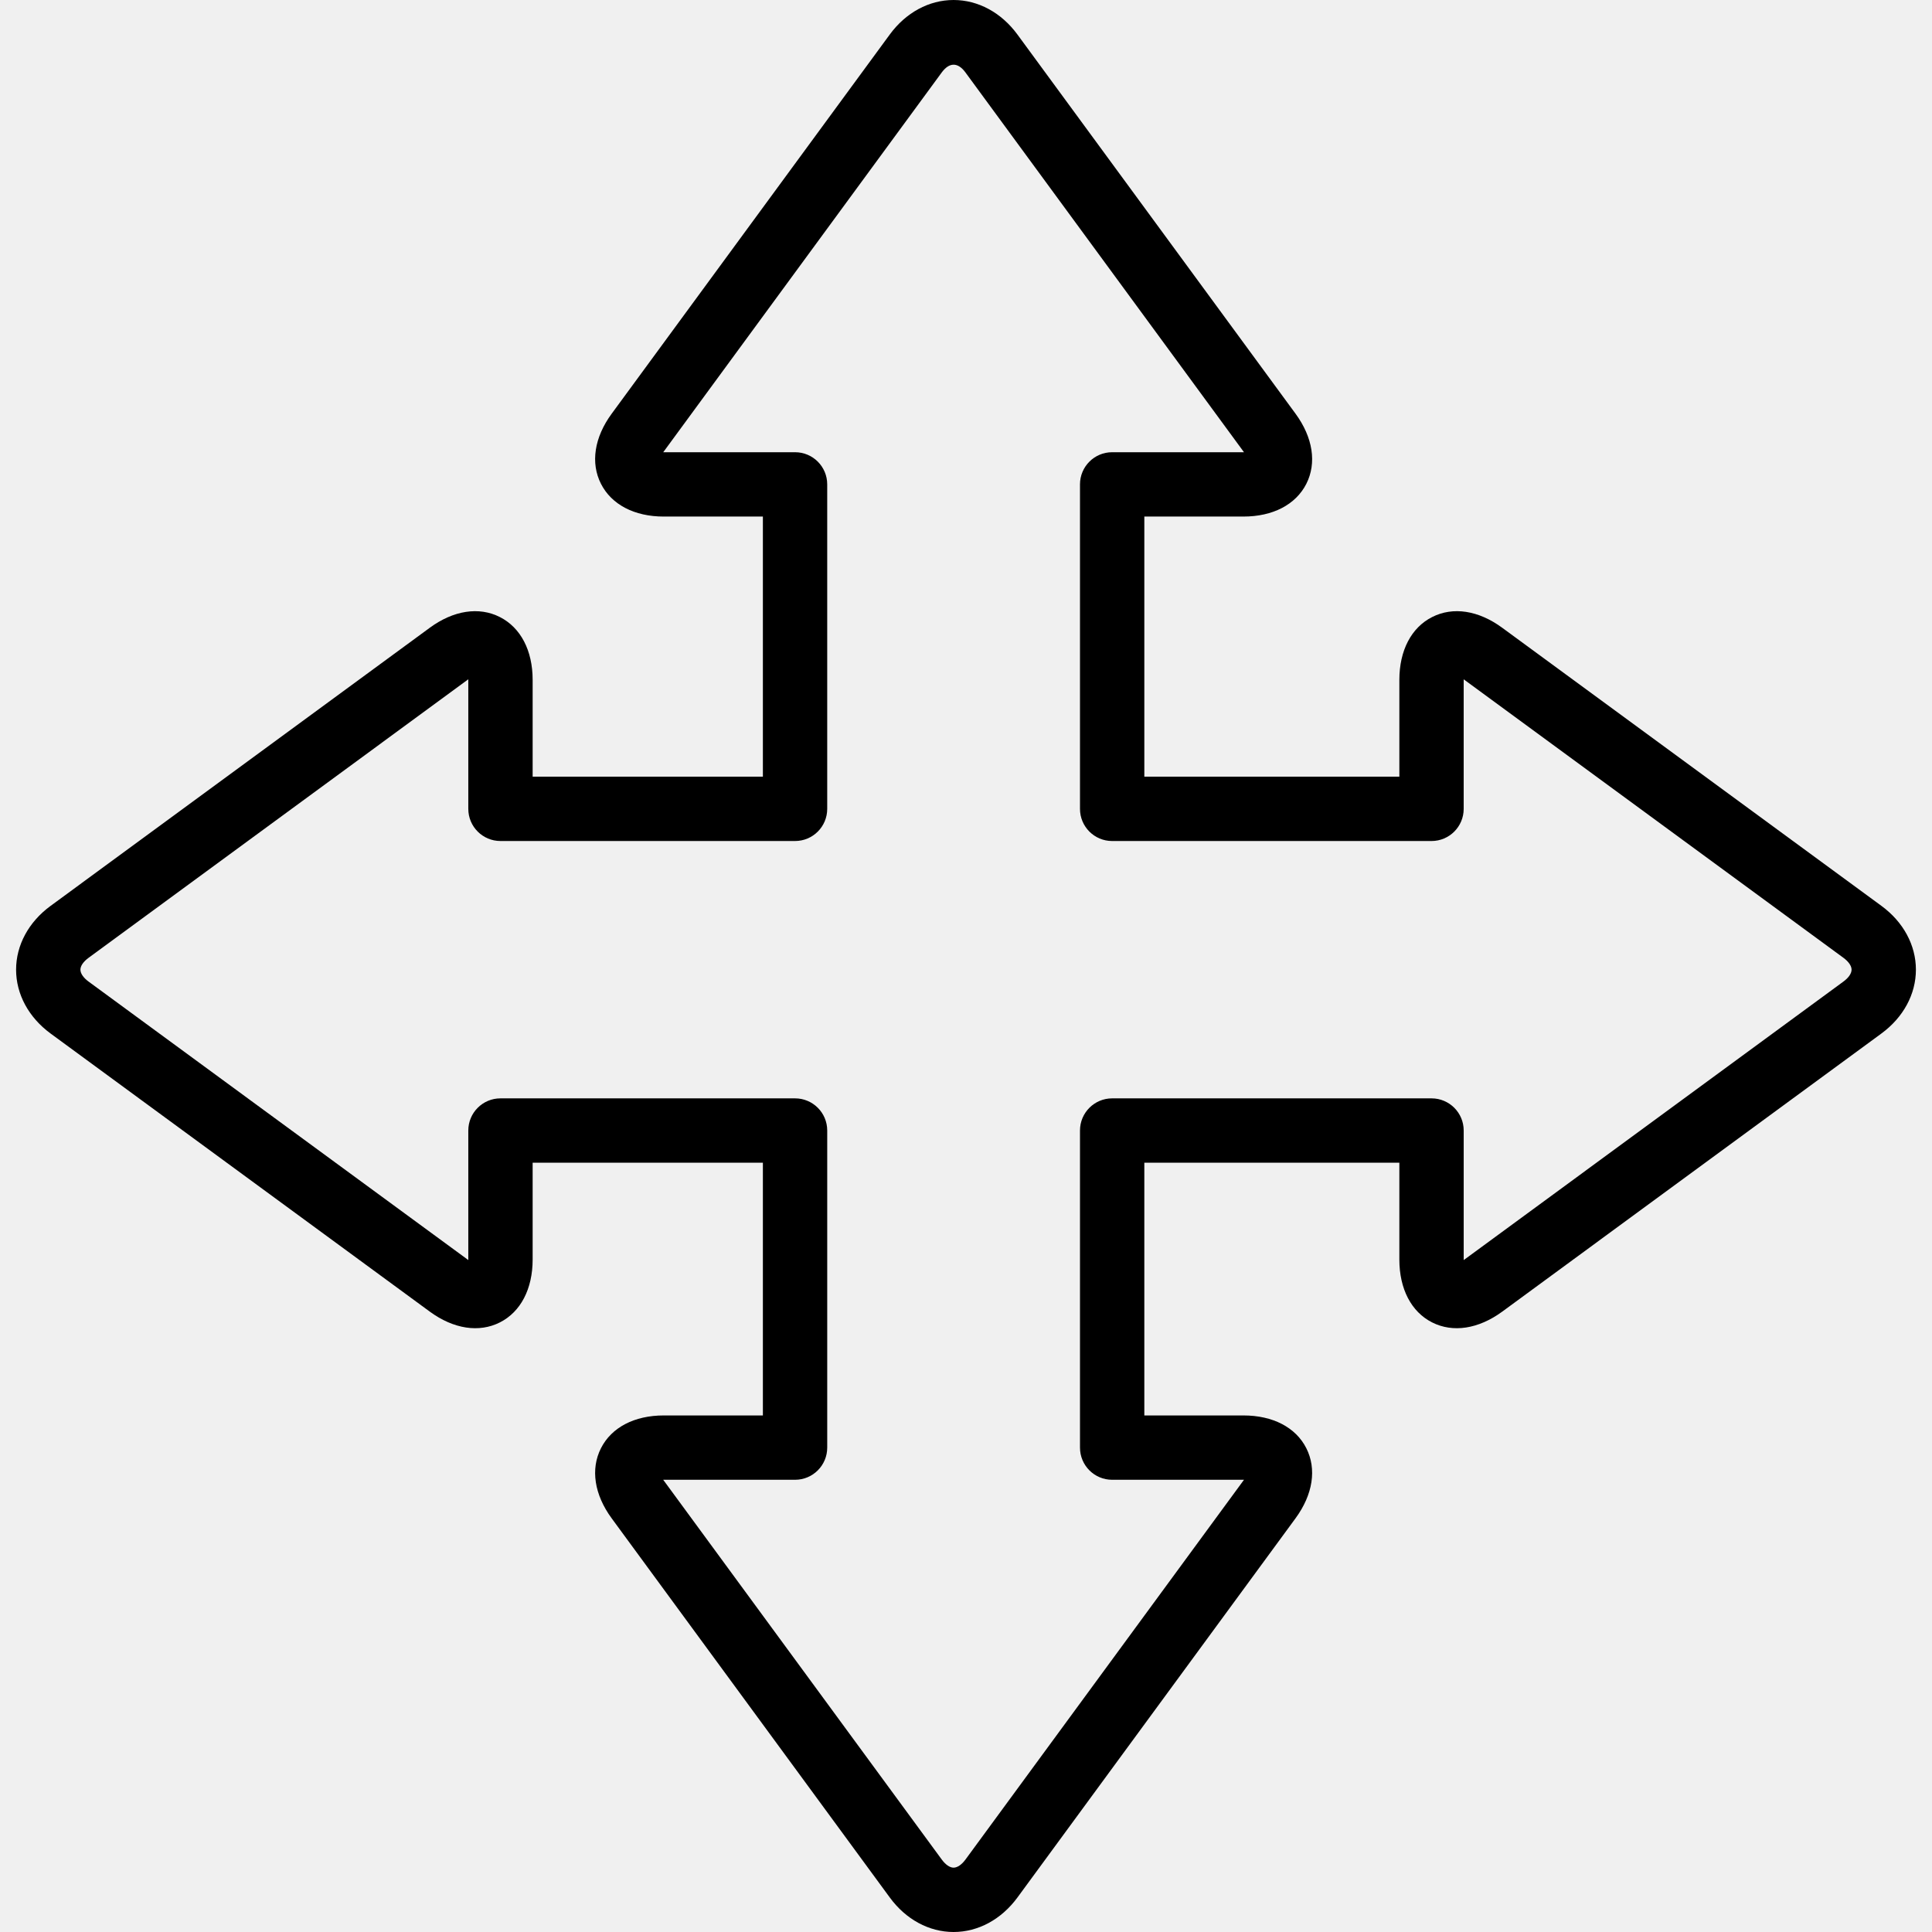
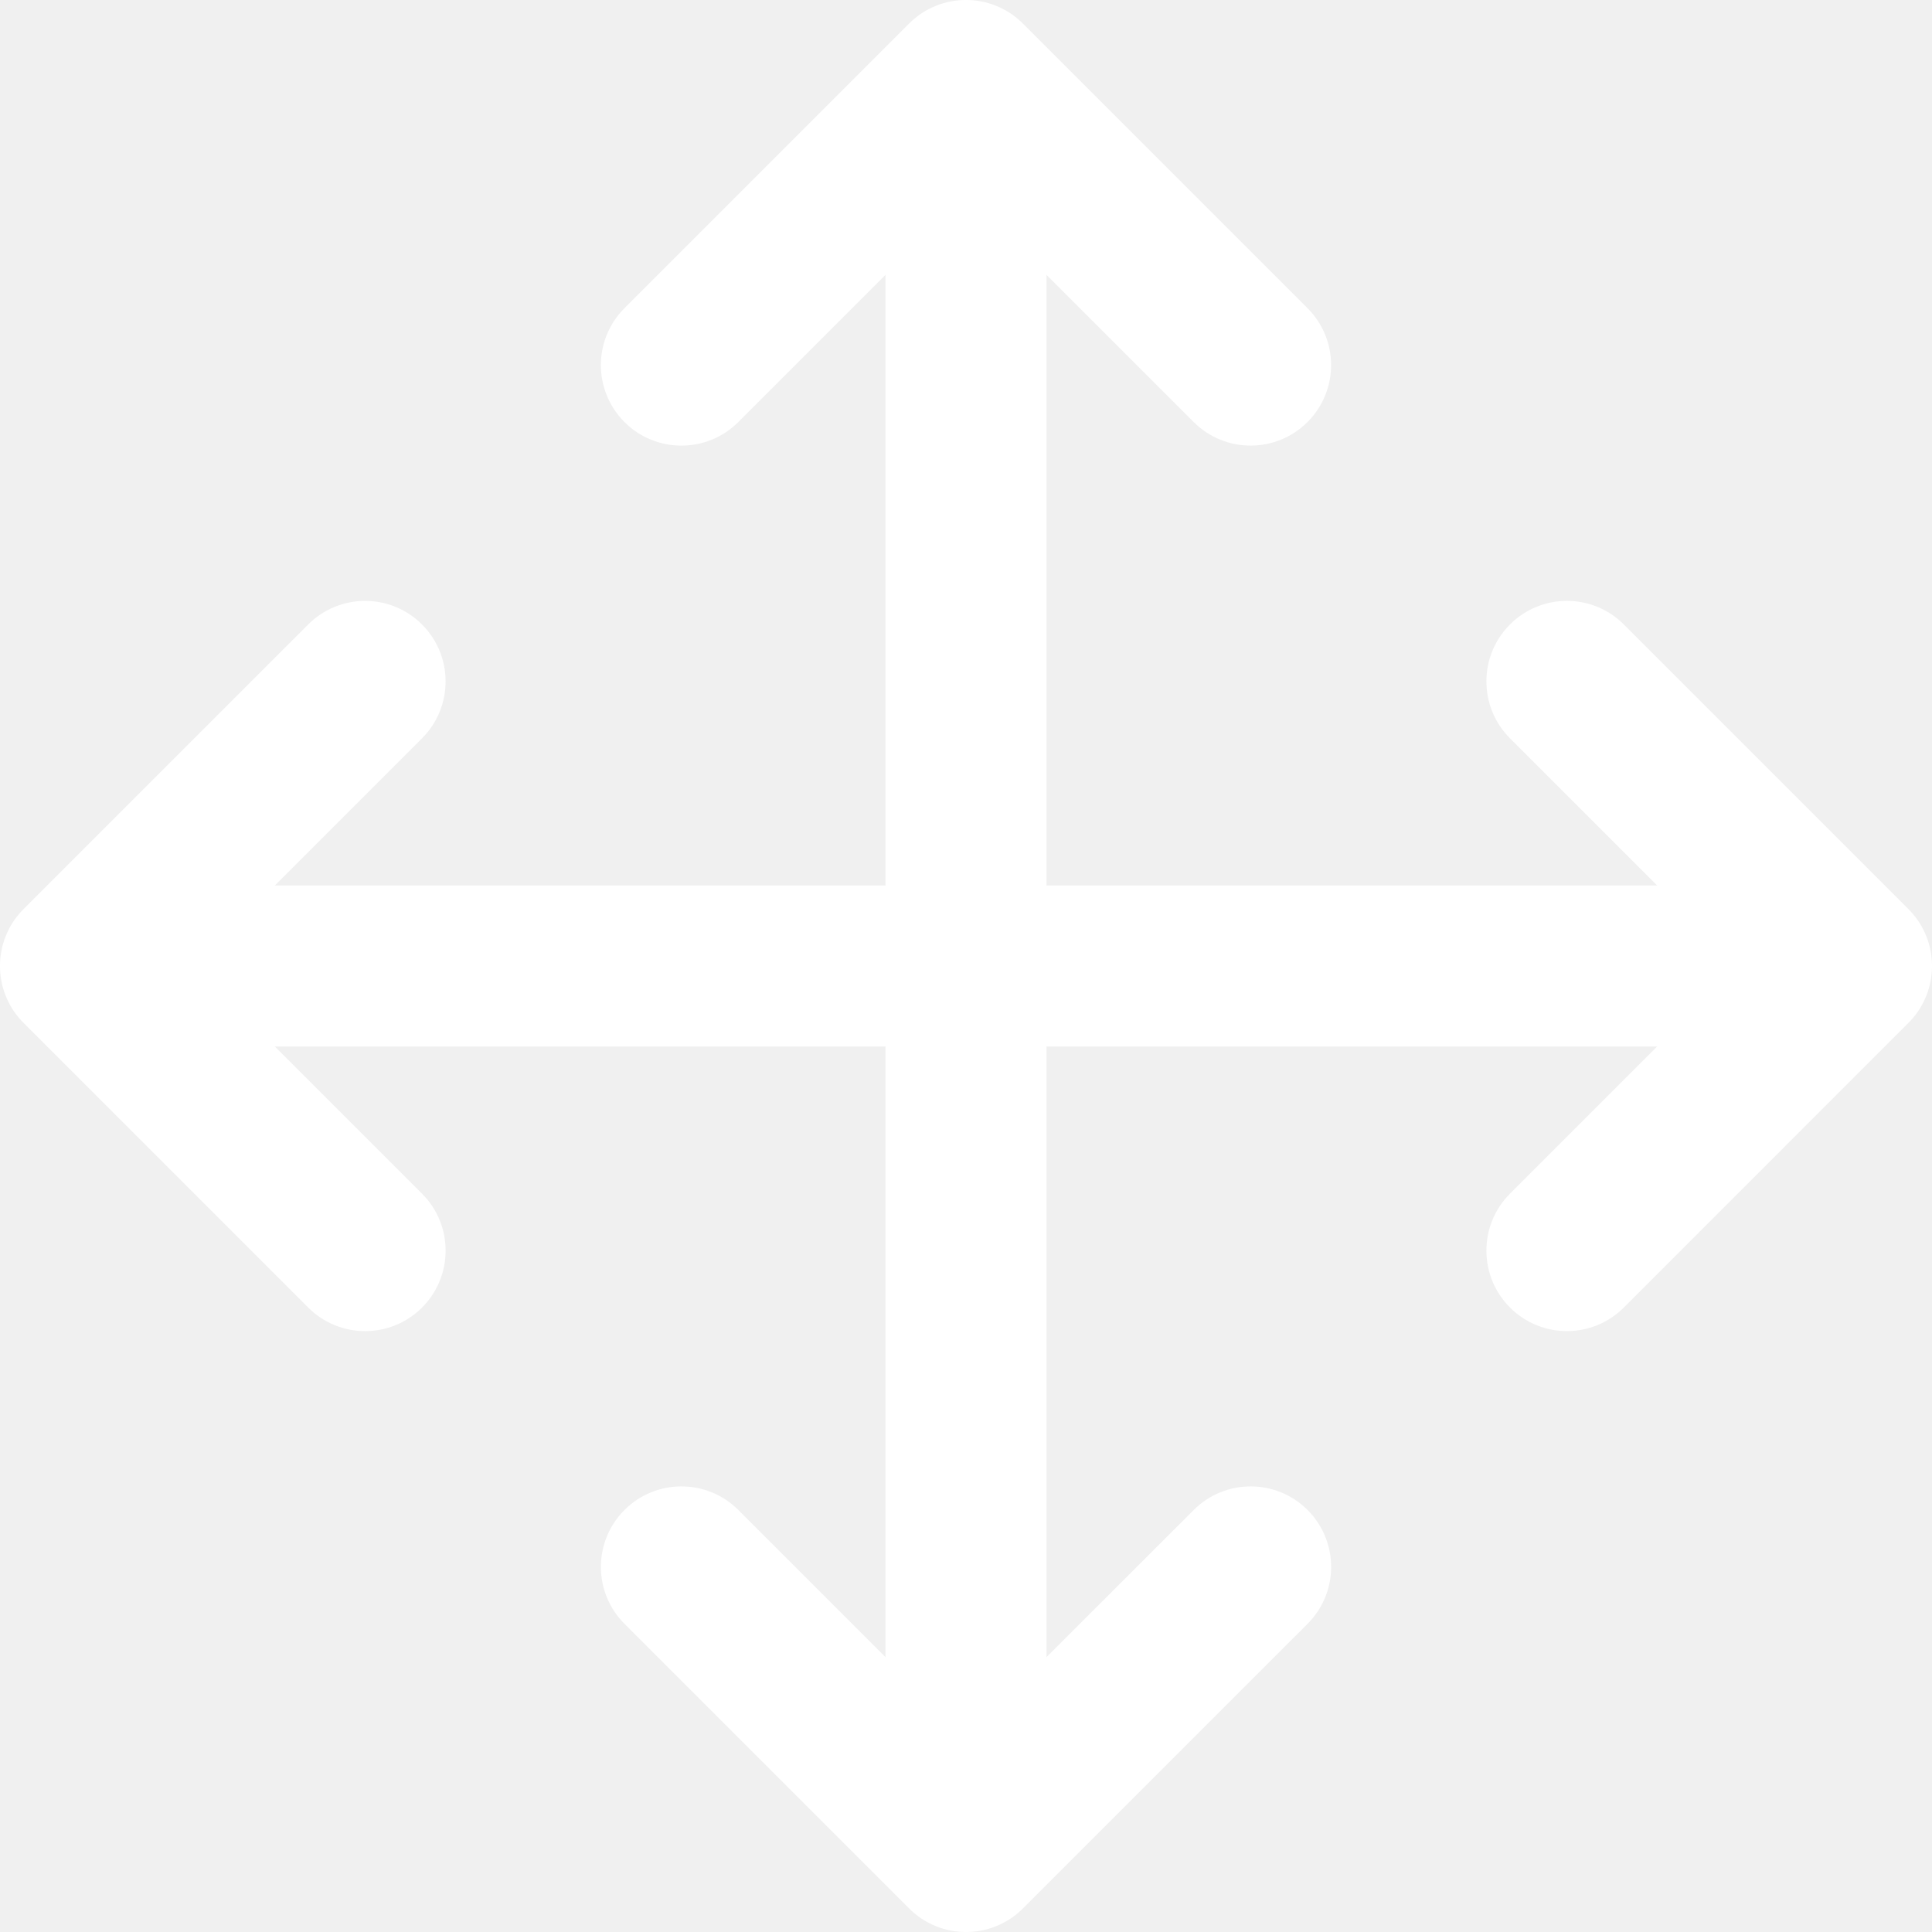
- <svg xmlns="http://www.w3.org/2000/svg" version="1.1" id="Layer_1" x="0px" y="0px" viewBox="0 0 512 512" style="enable-background:new 0 0 512 512;" xml:space="preserve">
-   <g>
-     <g>
-       <path d="M498.604,240.069l-100.512-73.712c-6.269-4.596-13.012-5.653-18.565-2.831c-5.52,2.797-8.683,8.867-8.683,16.651v25.65    h-67.585v-68.934h26.258c7.801,0,13.878-3.164,16.676-8.675c2.789-5.52,1.749-12.28-2.855-18.574L269.624,9.141    C265.362,3.33,259.201,0,252.707,0c-6.486,0-12.646,3.33-16.9,9.133l-73.712,100.512c-4.596,6.269-5.636,13.037-2.839,18.557    c2.797,5.528,8.875,8.692,16.659,8.692h26.258v68.934h-61.016v-25.65c0-7.784-3.164-13.853-8.683-16.651    c-5.545-2.822-12.305-1.765-18.574,2.831L13.404,240.069c-5.811,4.254-9.141,10.415-9.141,16.901    c0,6.494,3.33,12.654,9.133,16.917L113.907,347.6c6.294,4.604,13.054,5.644,18.574,2.847c5.511-2.789,8.675-8.866,8.675-16.667    v-25.65h61.016v66.977h-26.258c-7.784,0-13.853,3.164-16.651,8.684c-2.806,5.528-1.765,12.296,2.831,18.574l73.712,100.495    c4.254,5.811,10.415,9.141,16.901,9.141c6.494,0,12.654-3.33,16.917-9.133l73.712-100.512c4.612-6.294,5.645-13.062,2.847-18.574    c-2.789-5.511-8.866-8.675-16.667-8.675h-26.258v-66.978h67.585v25.651c0,7.801,3.164,13.878,8.675,16.667    c5.528,2.797,12.288,1.757,18.582-2.847l100.495-73.712c5.811-4.263,9.141-10.423,9.141-16.917    C507.737,250.484,504.407,244.324,498.604,240.069z M488.514,260.133l-100.495,73.712c-0.042,0.033-0.083,0.058-0.125,0.092    c0-0.05,0-0.108,0-0.158v-34.176c0-4.712-3.813-8.525-8.525-8.525h-84.635c-4.712,0-8.525,3.813-8.525,8.525v84.028    c0,4.712,3.813,8.525,8.525,8.525h34.783c0.05,0,0.108,0,0.158,0c-0.033,0.042-0.058,0.083-0.092,0.117l-73.712,100.512    c-1.007,1.374-2.164,2.164-3.164,2.164c-0.991,0-2.14-0.791-3.147-2.173l-73.712-100.495c-0.033-0.042-0.058-0.083-0.092-0.125    c0.05,0,0.108,0,0.158,0h34.783c4.712,0,8.525-3.813,8.525-8.525v-84.028c0-4.712-3.813-8.525-8.525-8.525h-78.067    c-4.712,0-8.525,3.813-8.525,8.525v34.176c0,0.05,0,0.108,0,0.158c-0.042-0.033-0.083-0.058-0.117-0.092L23.477,260.133    c-1.374-1.007-2.165-2.164-2.165-3.164c0-0.991,0.791-2.14,2.173-3.147l100.495-73.712c0.042-0.033,0.083-0.058,0.125-0.092    c0,0.05,0,0.108,0,0.158v34.176c0,4.712,3.813,8.525,8.525,8.525h78.066c4.712,0,8.525-3.813,8.525-8.525v-85.984    c0-4.712-3.813-8.525-8.525-8.525h-34.783c-0.05,0-0.1,0-0.15,0c0.025-0.033,0.05-0.075,0.083-0.108l73.713-100.52    c2.023-2.764,4.304-2.756,6.311,0.008l73.712,100.504c0.033,0.042,0.058,0.075,0.083,0.117c-0.05,0-0.1,0-0.15,0h-34.783    c-4.712,0-8.525,3.813-8.525,8.525v85.984c0,4.712,3.813,8.525,8.525,8.525h84.635c4.712,0,8.525-3.813,8.525-8.525v-34.176    c0-0.05,0-0.108,0-0.158c0.042,0.033,0.083,0.058,0.117,0.092l100.512,73.712c1.374,1.007,2.164,2.156,2.164,3.147    C490.687,257.969,489.896,259.126,488.514,260.133z" />
-     </g>
-   </g>
-   <g>
- </g>
-   <g>
- </g>
-   <g>
- </g>
-   <g>
- </g>
-   <g>
- </g>
-   <g>
- </g>
-   <g>
- </g>
-   <g>
- </g>
-   <g>
- </g>
-   <g>
- </g>
-   <g>
- </g>
-   <g>
- </g>
-   <g>
- </g>
-   <g>
- </g>
-   <g>
- </g>
+ <svg xmlns="http://www.w3.org/2000/svg" fill="#fff" enable-background="new 0 0 96 96" height="96px" id="move" version="1.1" viewBox="0 0 96 96" width="96px" xml:space="preserve">
+   <path d="M94.828,45.171L80.687,31.029c-1.562-1.562-4.095-1.562-5.657,0c-1.562,1.562-1.562,4.095,0,5.657L82.344,44H52V13.657  l7.313,7.313c1.562,1.562,4.095,1.562,5.657,0c1.562-1.562,1.562-4.095,0-5.657L50.828,1.171c-1.562-1.562-4.095-1.562-5.657,0  L31.029,15.314c-1.562,1.562-1.562,4.095,0,5.657s4.095,1.562,5.657,0L44,13.657V44H13.657l7.313-7.313  c1.562-1.562,1.562-4.095,0-5.657s-4.095-1.562-5.657,0L1.171,45.171c-1.562,1.562-1.562,4.095,0,5.657l14.143,14.143  c1.562,1.562,4.095,1.562,5.657,0c1.562-1.562,1.562-4.095,0-5.657L13.657,52H44v30.344l-7.313-7.314  c-1.562-1.562-4.095-1.562-5.657,0c-1.562,1.562-1.562,4.095,0,5.657l14.142,14.142c1.562,1.562,4.095,1.562,5.657,0l14.143-14.142  c1.562-1.562,1.562-4.095,0-5.657c-1.562-1.562-4.095-1.562-5.657,0L52,82.343V52h30.343l-7.313,7.313  c-1.562,1.562-1.562,4.095,0,5.657c1.562,1.562,4.095,1.562,5.657,0l14.142-14.143C96.391,49.267,96.391,46.733,94.828,45.171z" />
</svg>
